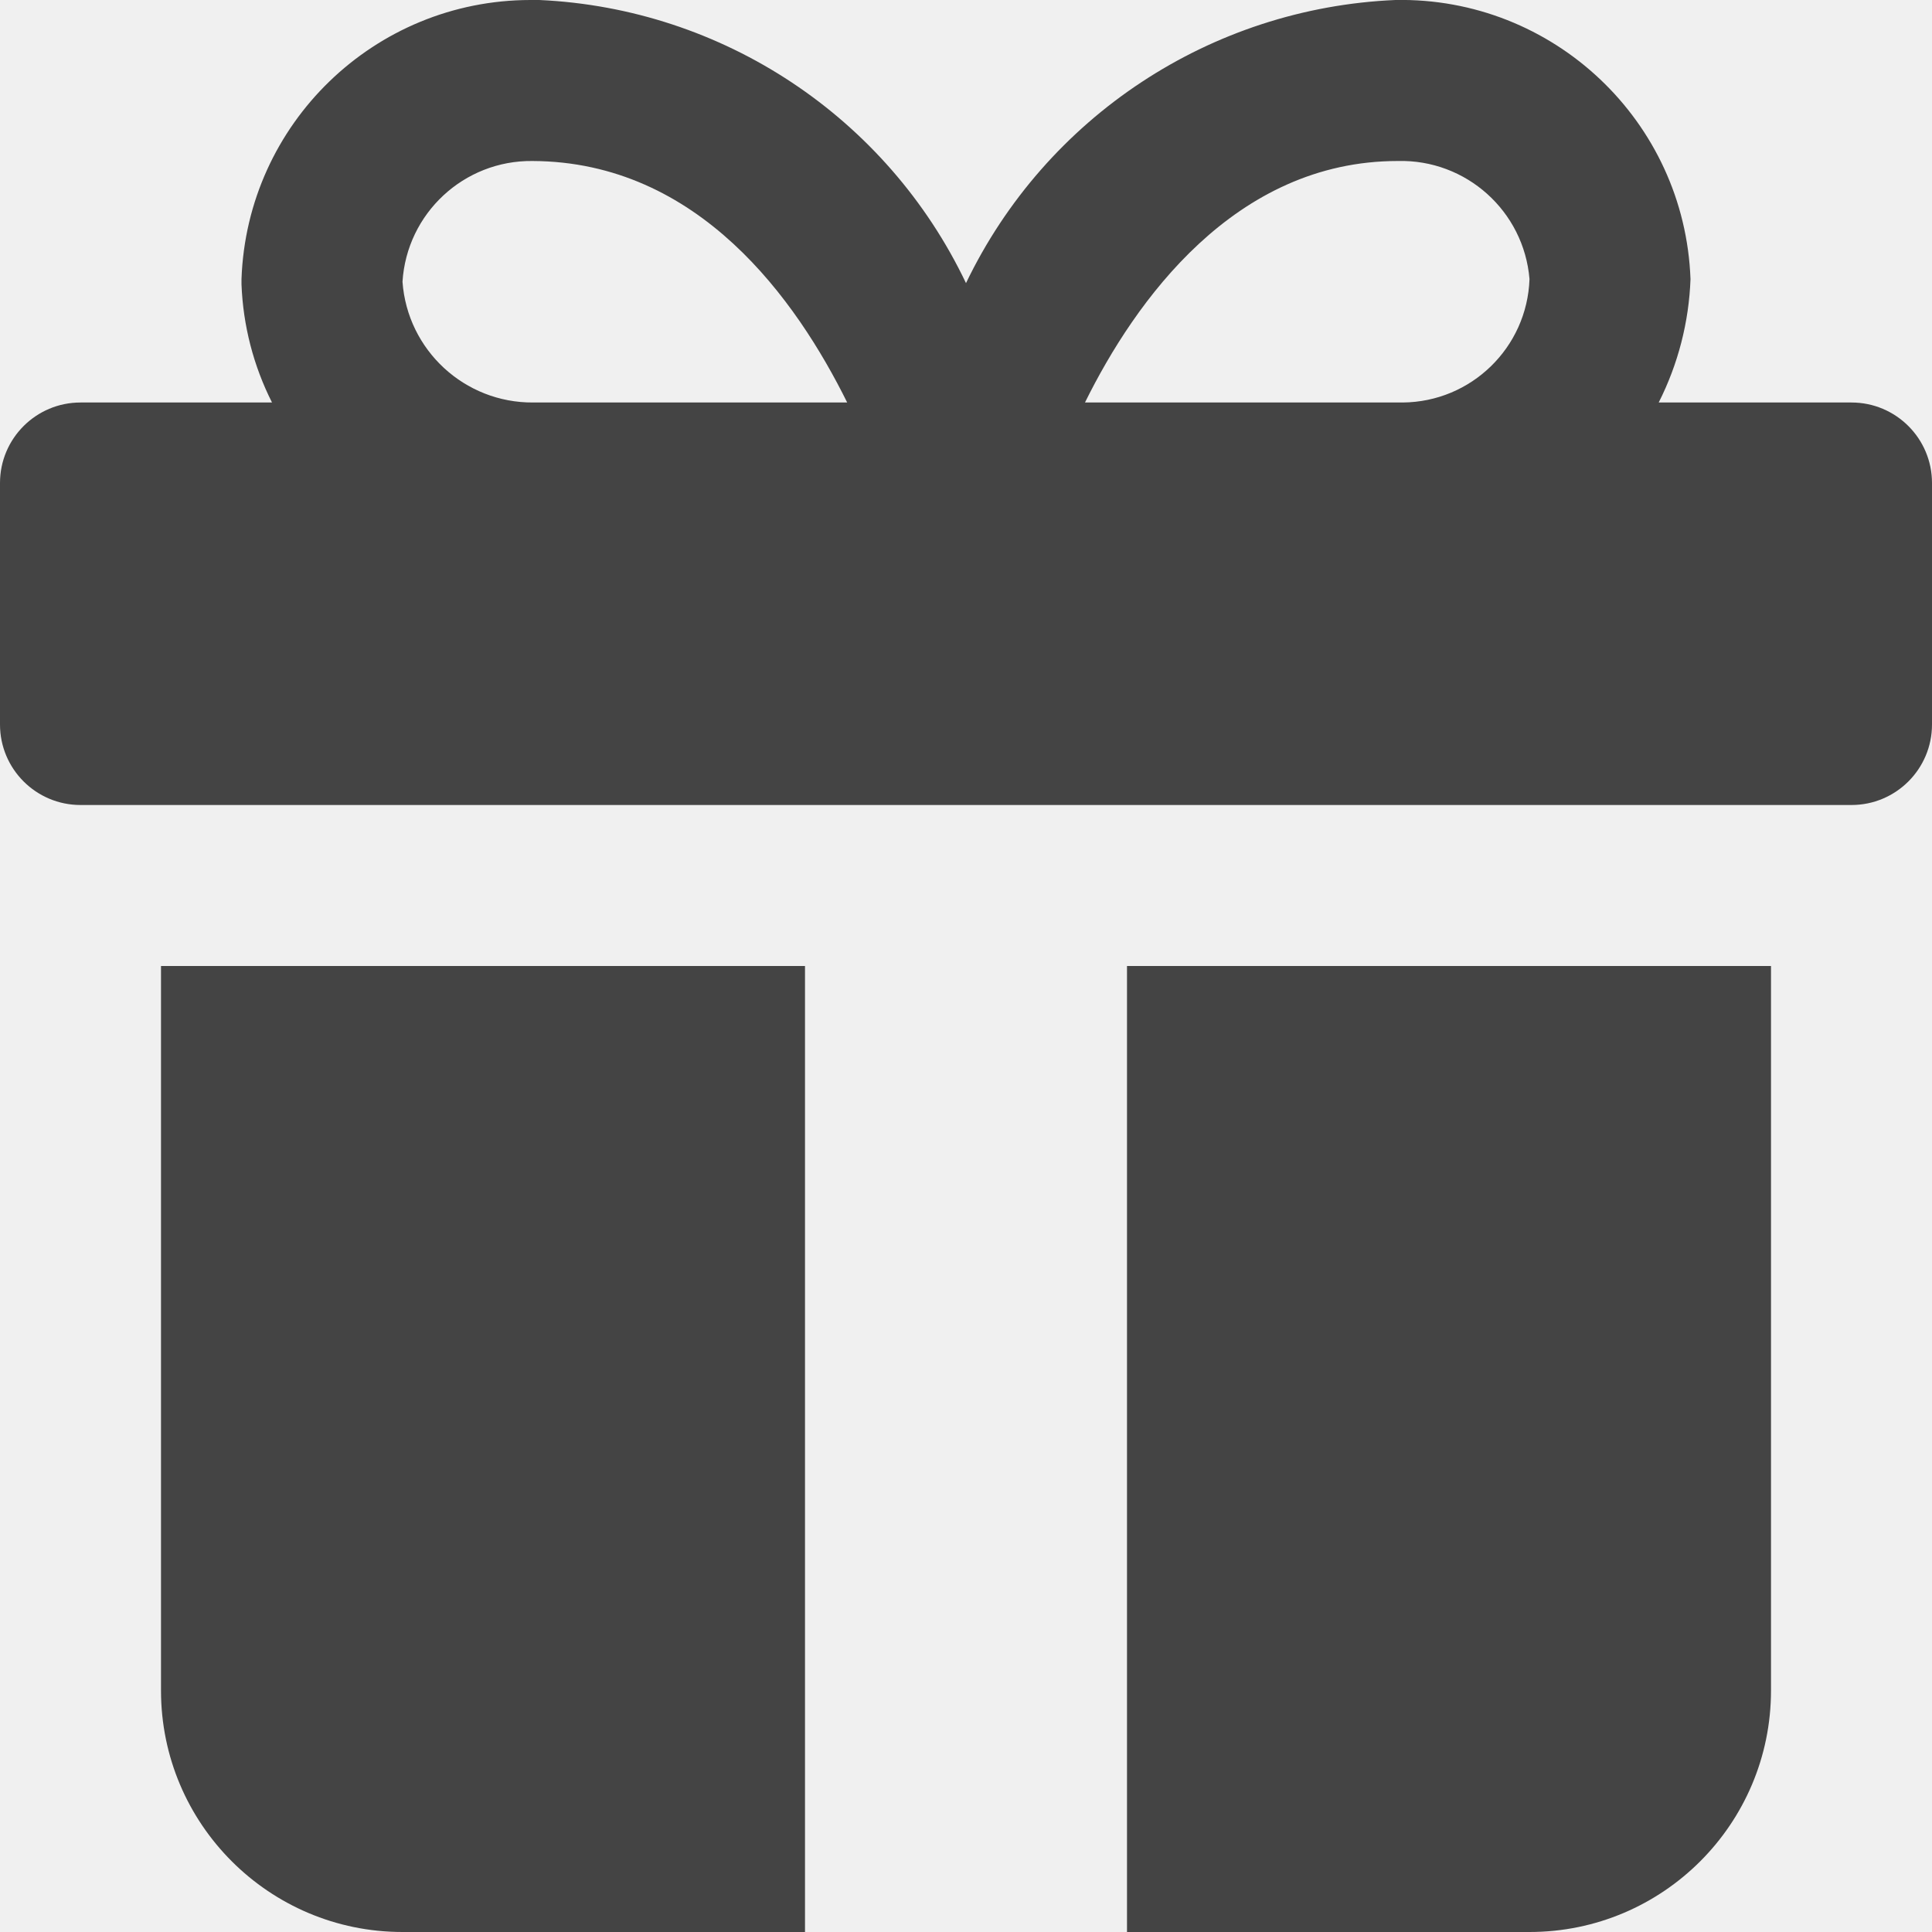
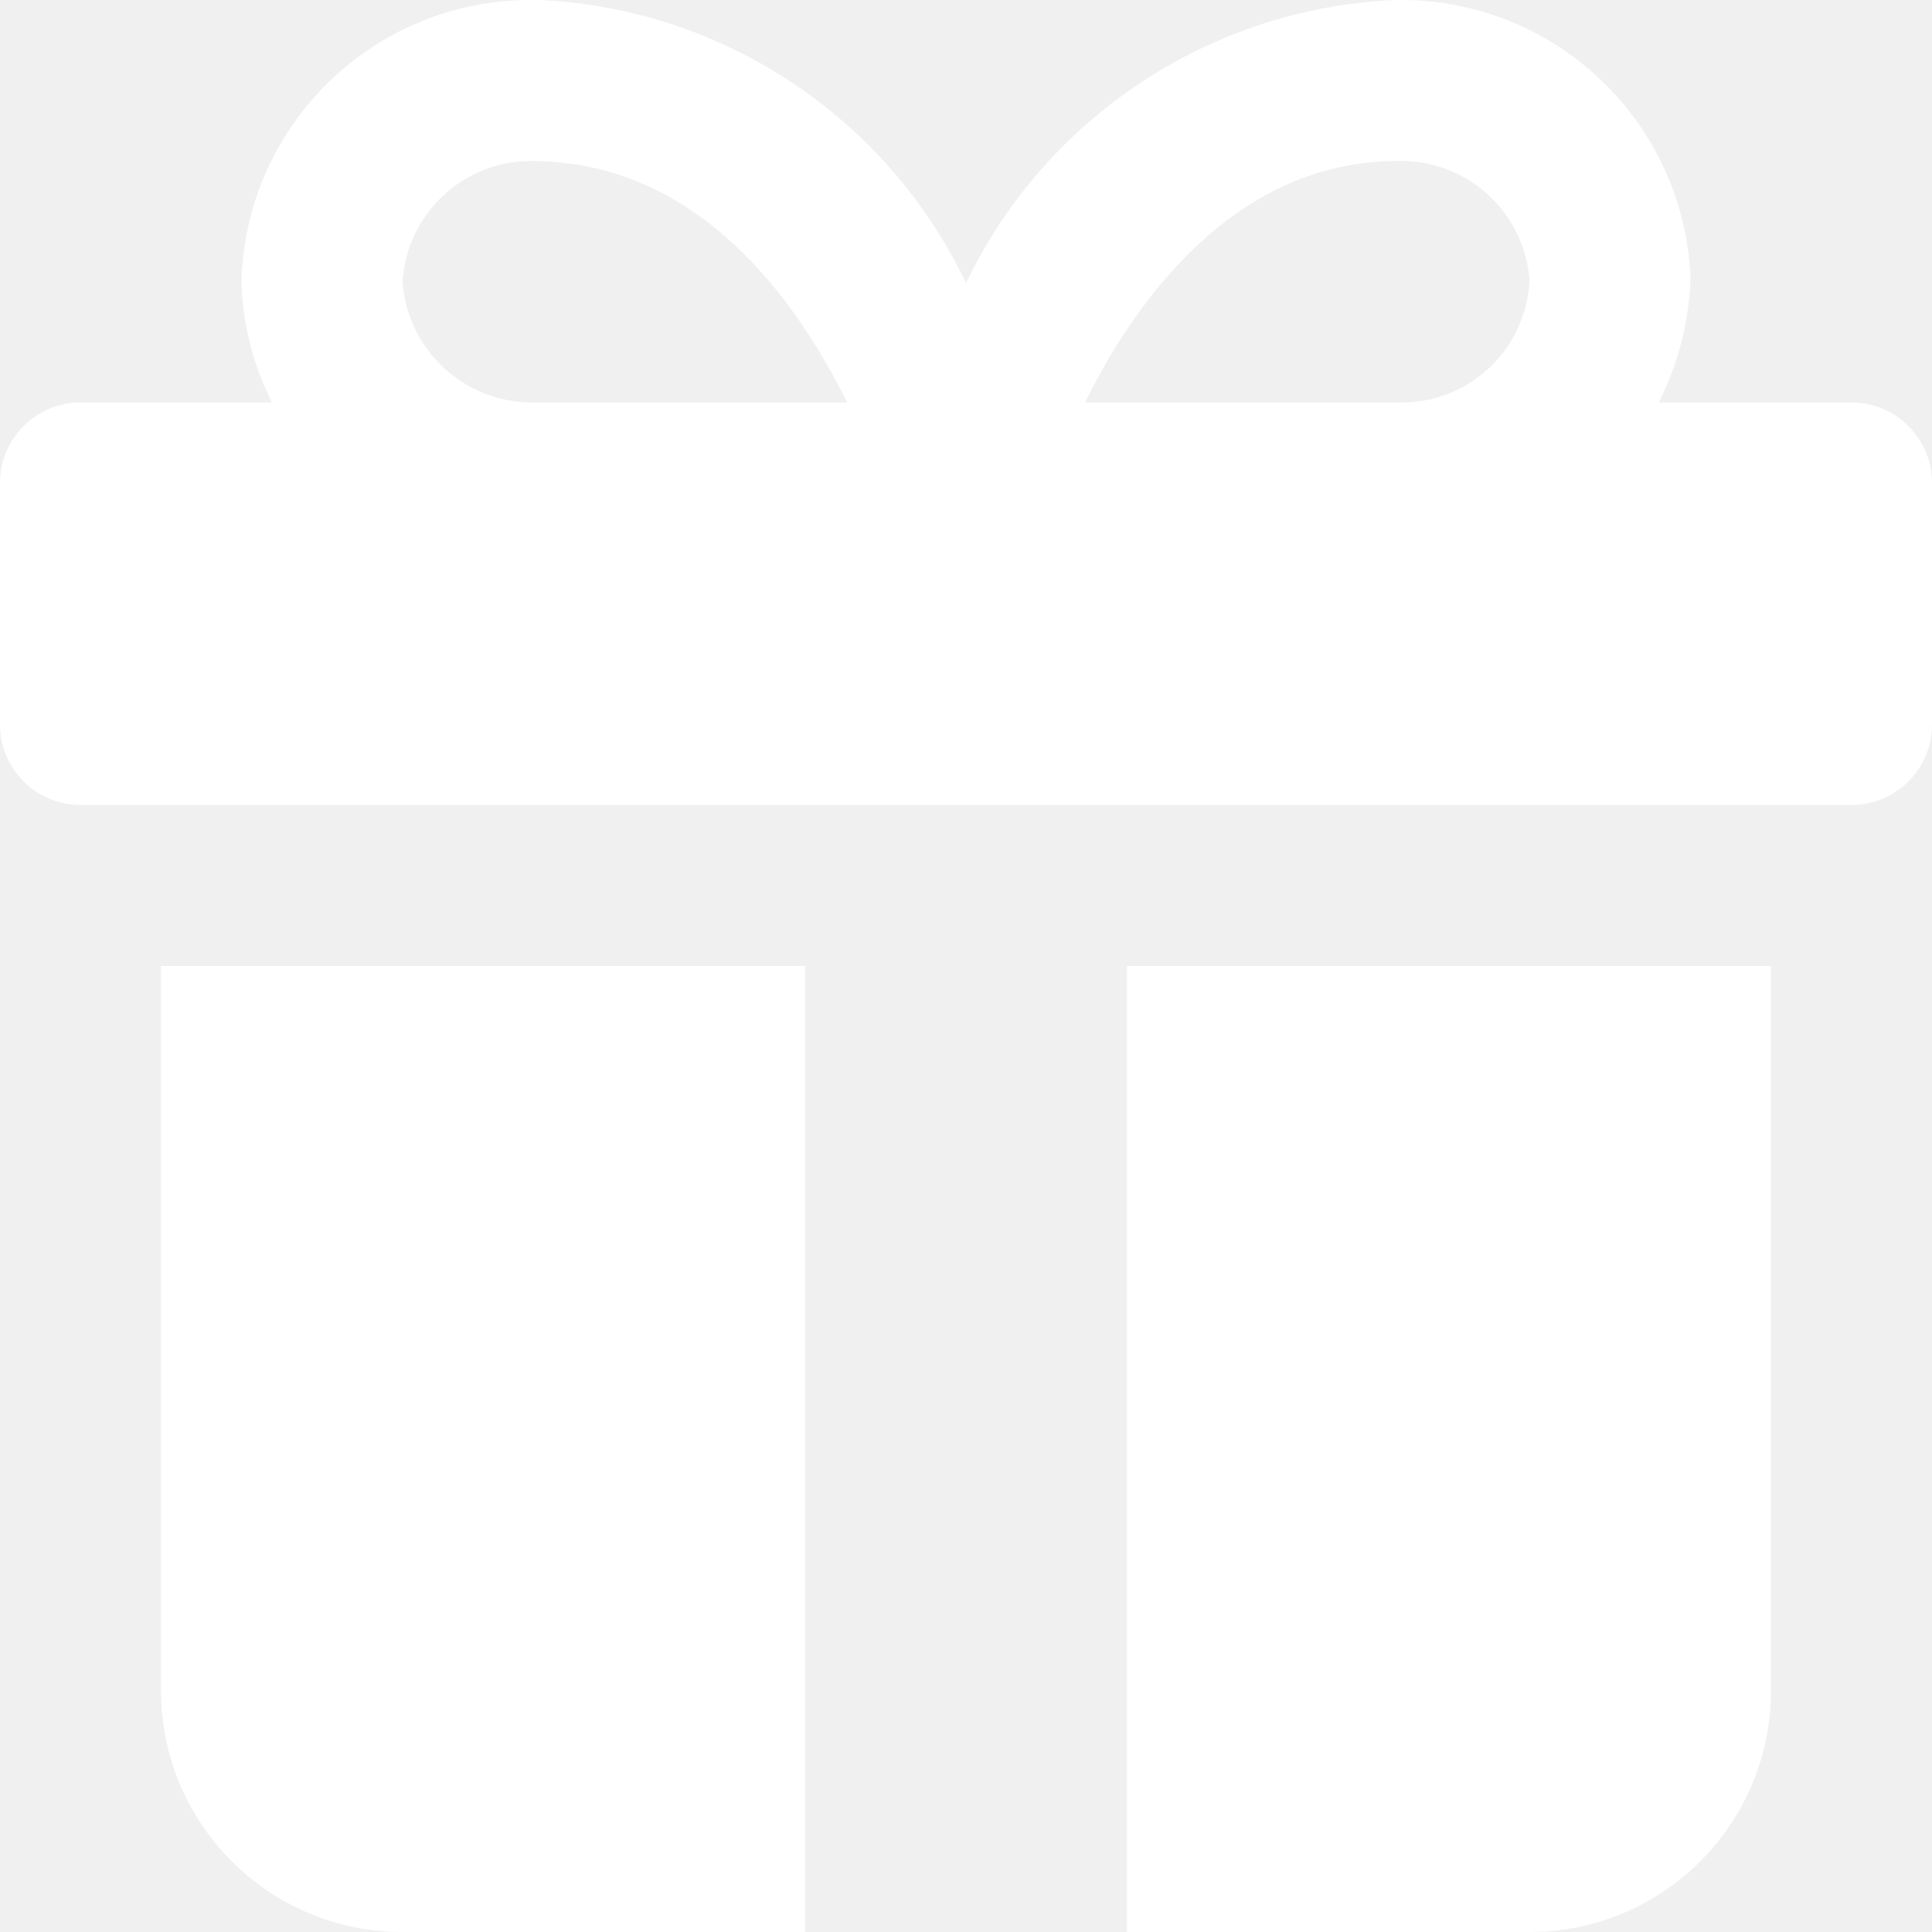
<svg xmlns="http://www.w3.org/2000/svg" x="0px" y="0px" viewBox="0 0 24 24" width="24" height="24">
-   <g class="nc-icon-wrapper" fill="#444444">
-     <path data-color="color-2" d="M23,5H20.605A3.69,3.69,0,0,0,21,3.467,3.6,3.6,0,0,0,17.333,0,6.213,6.213,0,0,0,12,3.517,6.184,6.184,0,0,0,6.7,0c-.038,0-.076,0-.114,0A3.594,3.594,0,0,0,3,3.467v.066A3.557,3.557,0,0,0,3.379,5H1A1,1,0,0,0,0,6V9a1,1,0,0,0,1,1H23a1,1,0,0,0,1-1V6A1,1,0,0,0,23,5ZM17.364,2A1.6,1.6,0,0,1,19,3.467,1.588,1.588,0,0,1,17.425,5H13.478C14.1,3.741,15.337,2,17.364,2ZM5,3.5A1.6,1.6,0,0,1,6.614,2c2.069.008,3.281,1.731,3.91,3h-3.9A1.616,1.616,0,0,1,5,3.5Z" fill="#444444" />
-     <path d="M14,12V24h5a3,3,0,0,0,3-3V12Z" fill="#444444" />
-     <path d="M10,12H2v9a3,3,0,0,0,3,3h5Z" fill="#444444" />
+   <g class="nc-icon-wrapper" fill="#ffffff">
+     <path data-color="color-2" d="M23,5H20.605A3.69,3.69,0,0,0,21,3.467,3.6,3.6,0,0,0,17.333,0,6.213,6.213,0,0,0,12,3.517,6.184,6.184,0,0,0,6.7,0c-.038,0-.076,0-.114,0A3.594,3.594,0,0,0,3,3.467v.066A3.557,3.557,0,0,0,3.379,5H1A1,1,0,0,0,0,6V9a1,1,0,0,0,1,1H23a1,1,0,0,0,1-1V6A1,1,0,0,0,23,5ZM17.364,2A1.6,1.6,0,0,1,19,3.467,1.588,1.588,0,0,1,17.425,5H13.478C14.1,3.741,15.337,2,17.364,2ZM5,3.5A1.6,1.6,0,0,1,6.614,2c2.069.008,3.281,1.731,3.91,3h-3.9A1.616,1.616,0,0,1,5,3.5Z" fill="#ffffff" />
+     <path d="M14,12V24h5a3,3,0,0,0,3-3V12Z" fill="#ffffff" />
+     <path d="M10,12H2v9a3,3,0,0,0,3,3h5Z" fill="#ffffff" />
  </g>
</svg>
